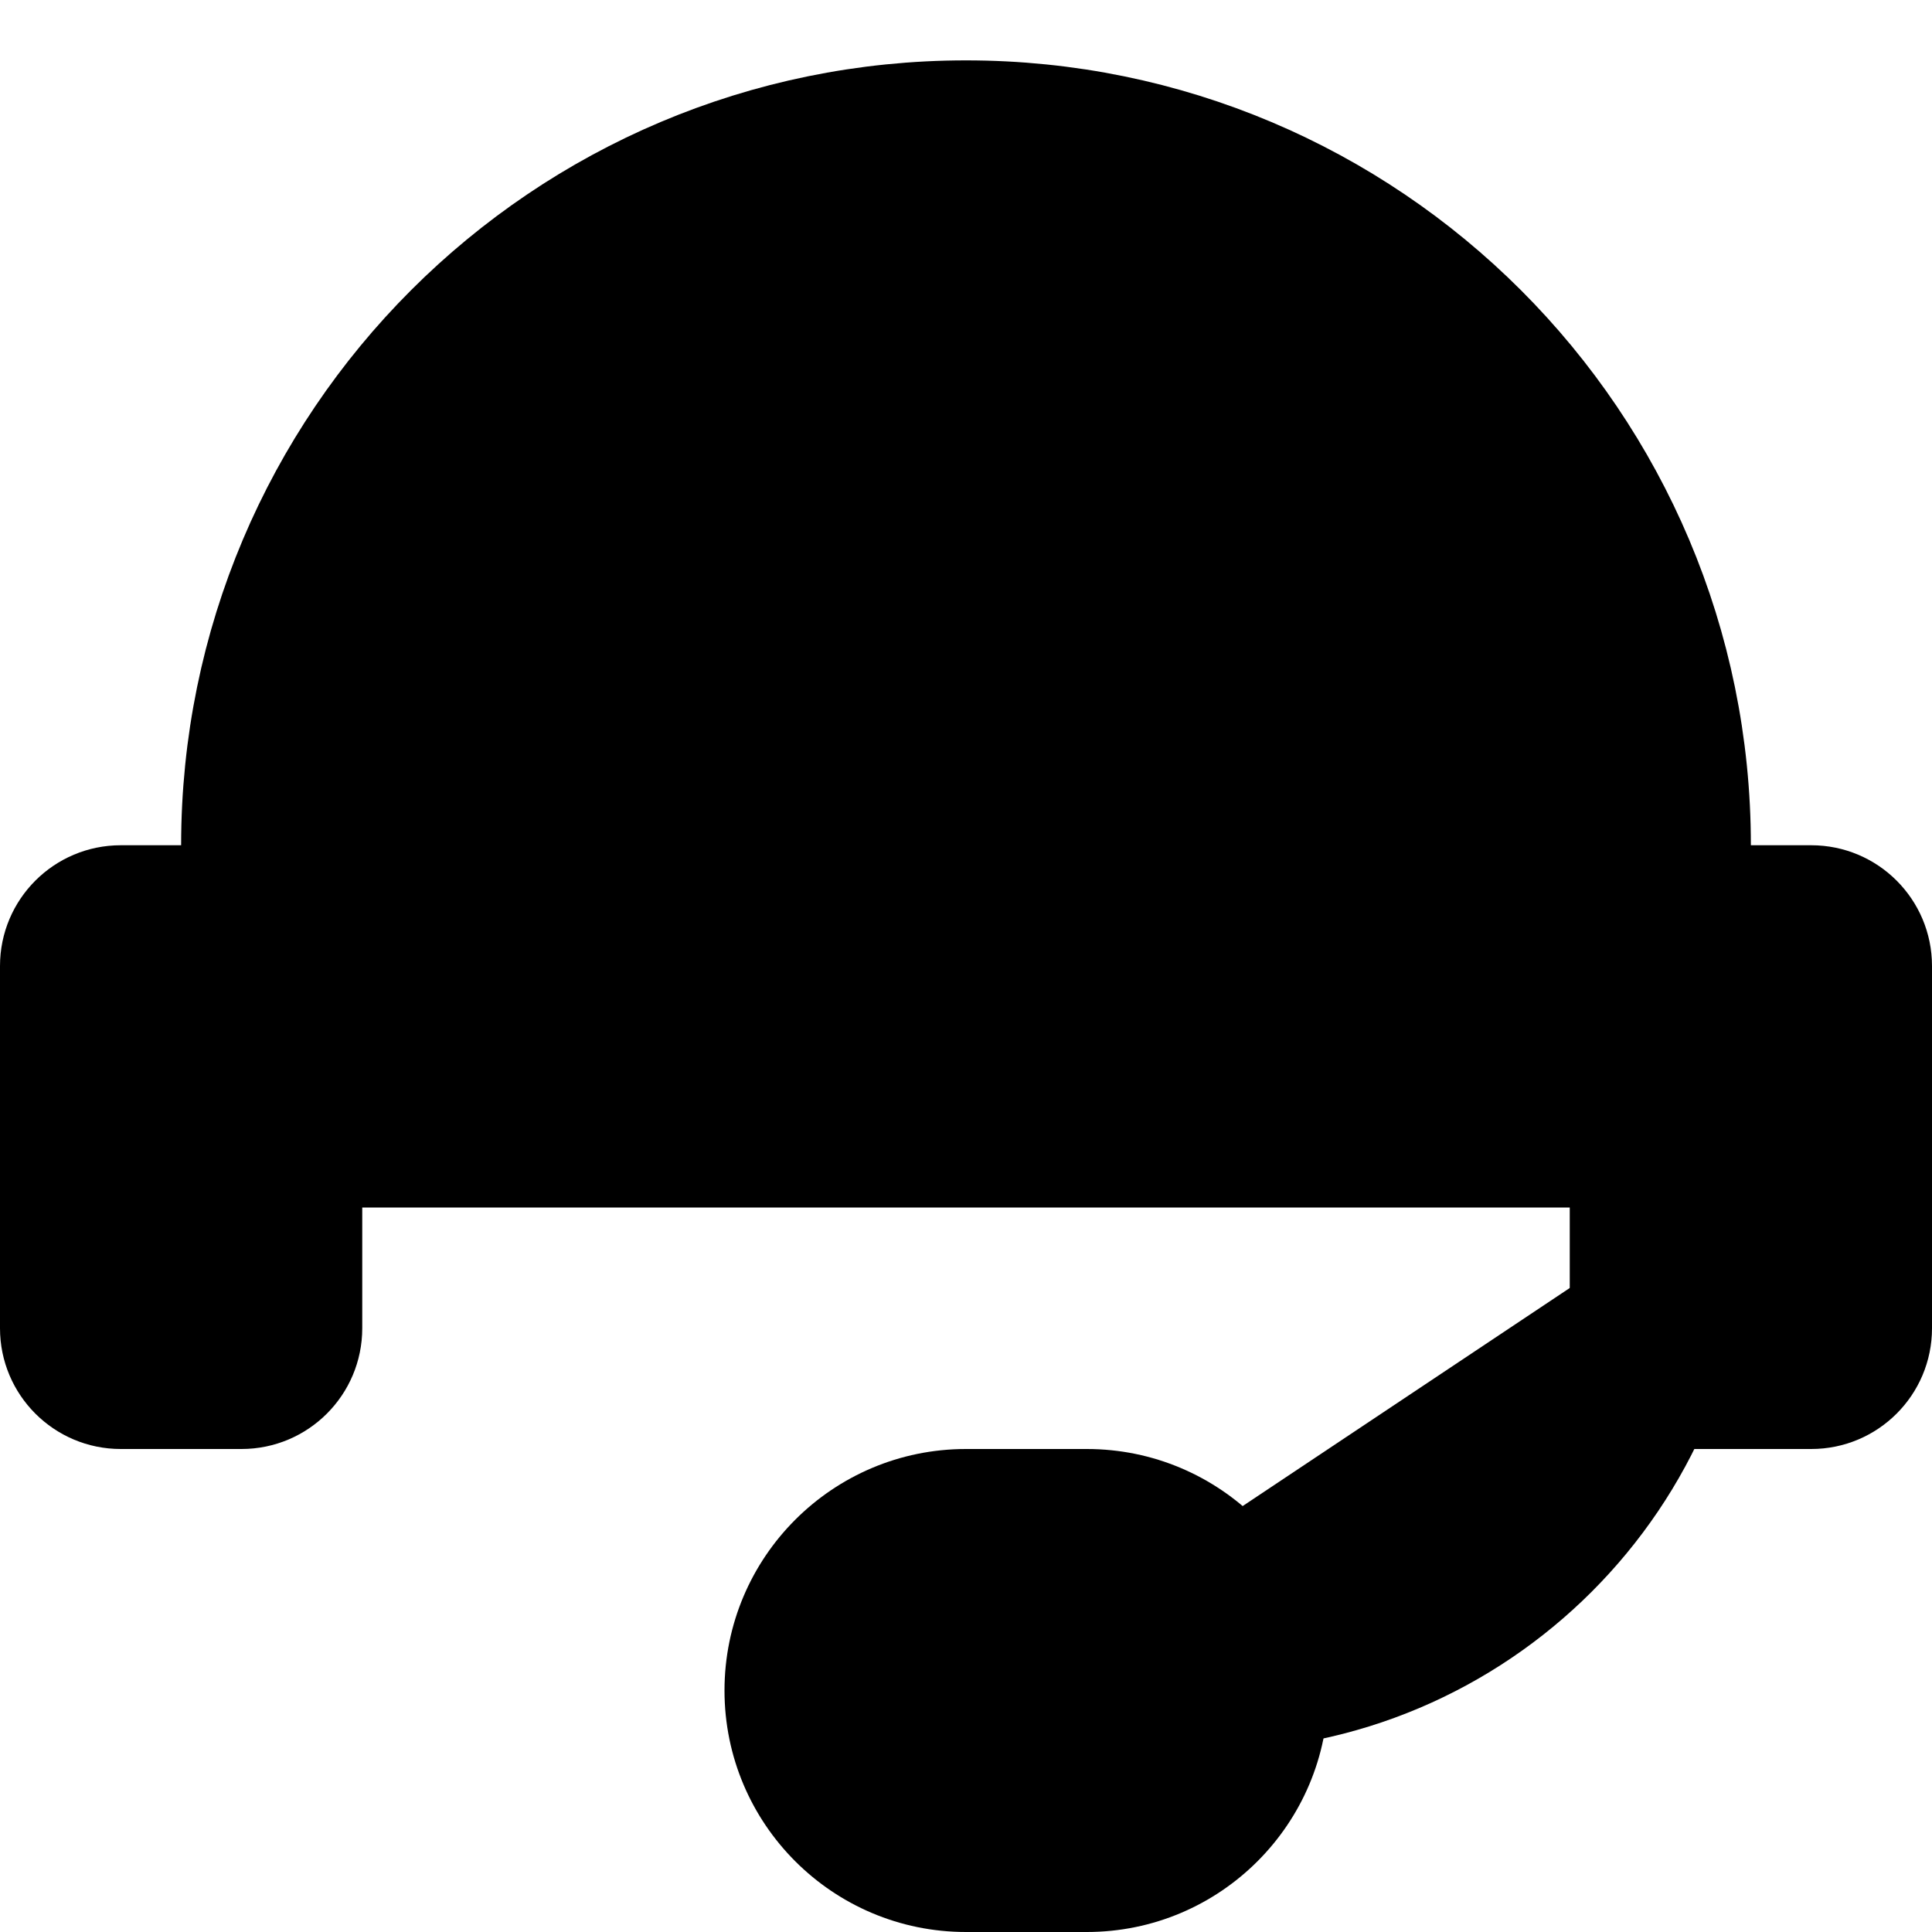
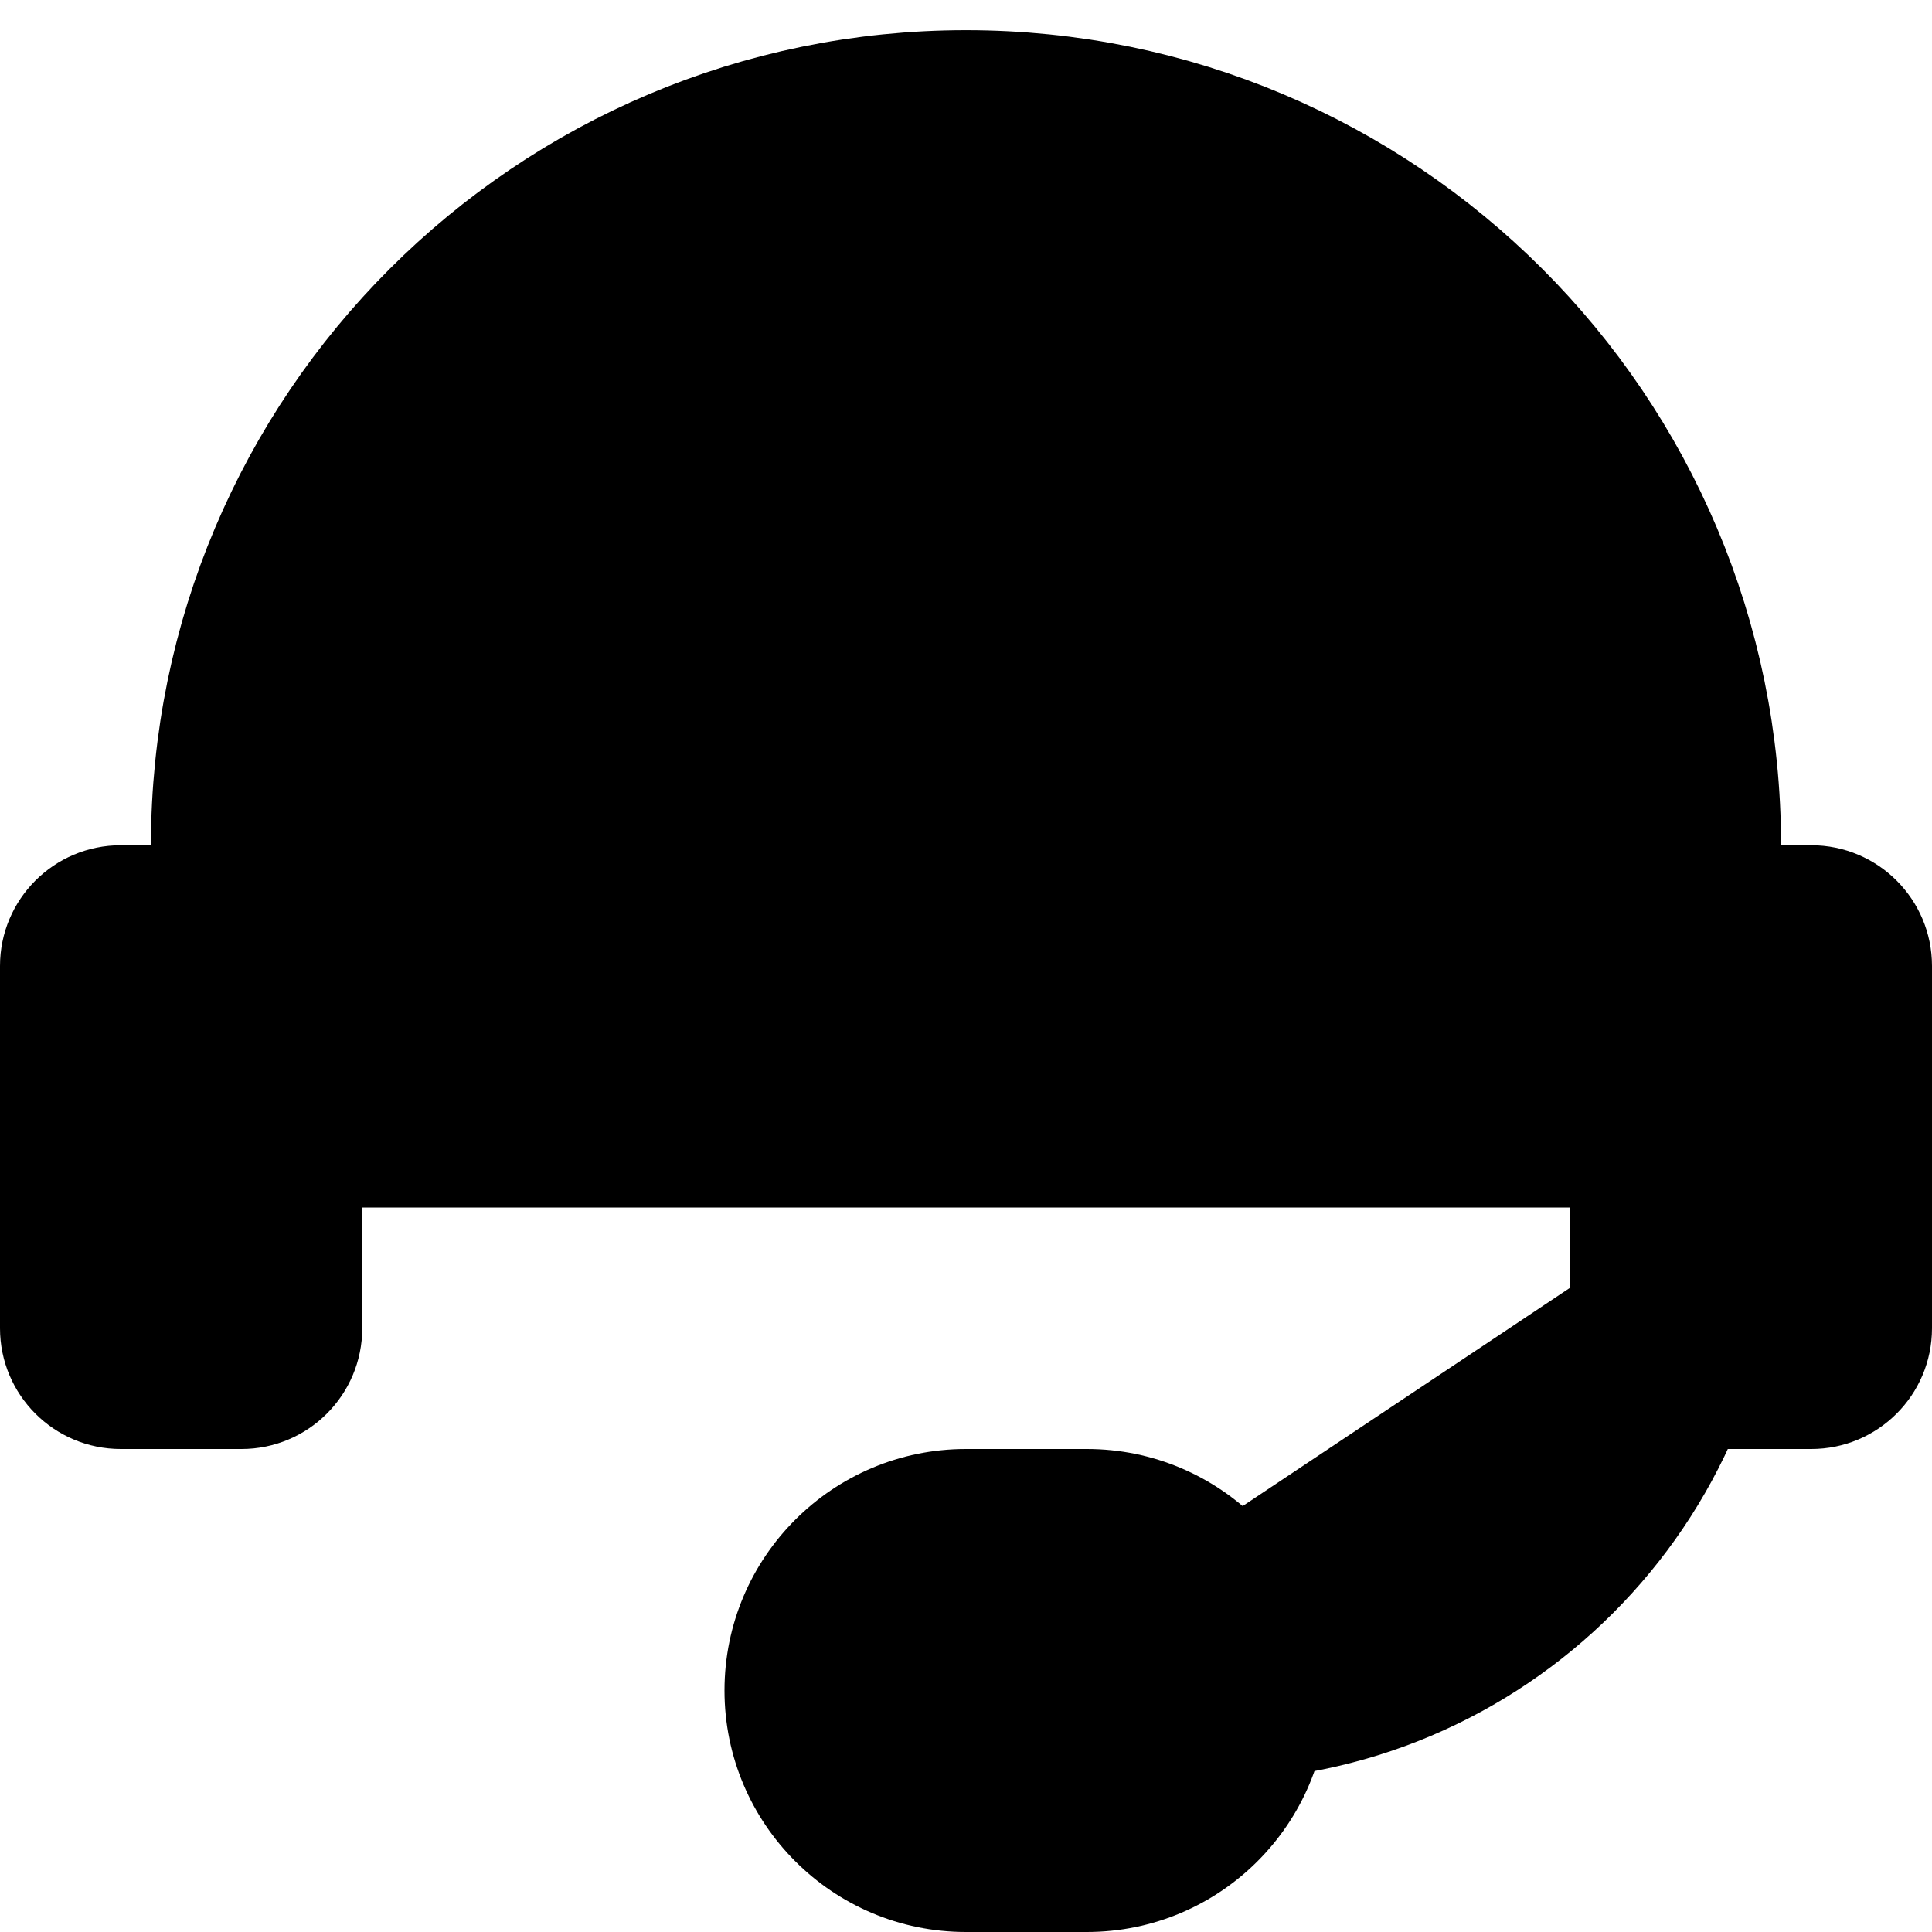
<svg xmlns="http://www.w3.org/2000/svg" viewBox="0 0 16 16">
  <g id="hpa-telemarketing">
-     <path d="M14 10V7C14 3.686 11.314 1 8 1V1C4.686 1 2 3.686 2 7V10" stroke="#000000" strokewidth="1.5" />
-     <path d="M14 10V10C14 12.209 12.209 14 10 14H8" stroke="#000000" strokewidth="1.5" />
+     <path d="M14 10V7C14 3.686 11.314 1 8 1V1C4.686 1 2 3.686 2 7V10" stroke="#000000" stroke-width="1.5" />
+     <path d="M14 10V10C14 12.209 12.209 14 10 14H8" stroke="#000000" stroke-width="1.5" />
    <rect y="7" width="3" height="5" rx="1" fill="#000000" />
    <rect x="11" y="12" width="4" height="5" rx="2" transform="rotate(90 11 12)" fill="#000000" />
    <rect x="13" y="7" width="3" height="5" rx="1" fill="#000000" />
  </g>
</svg>
